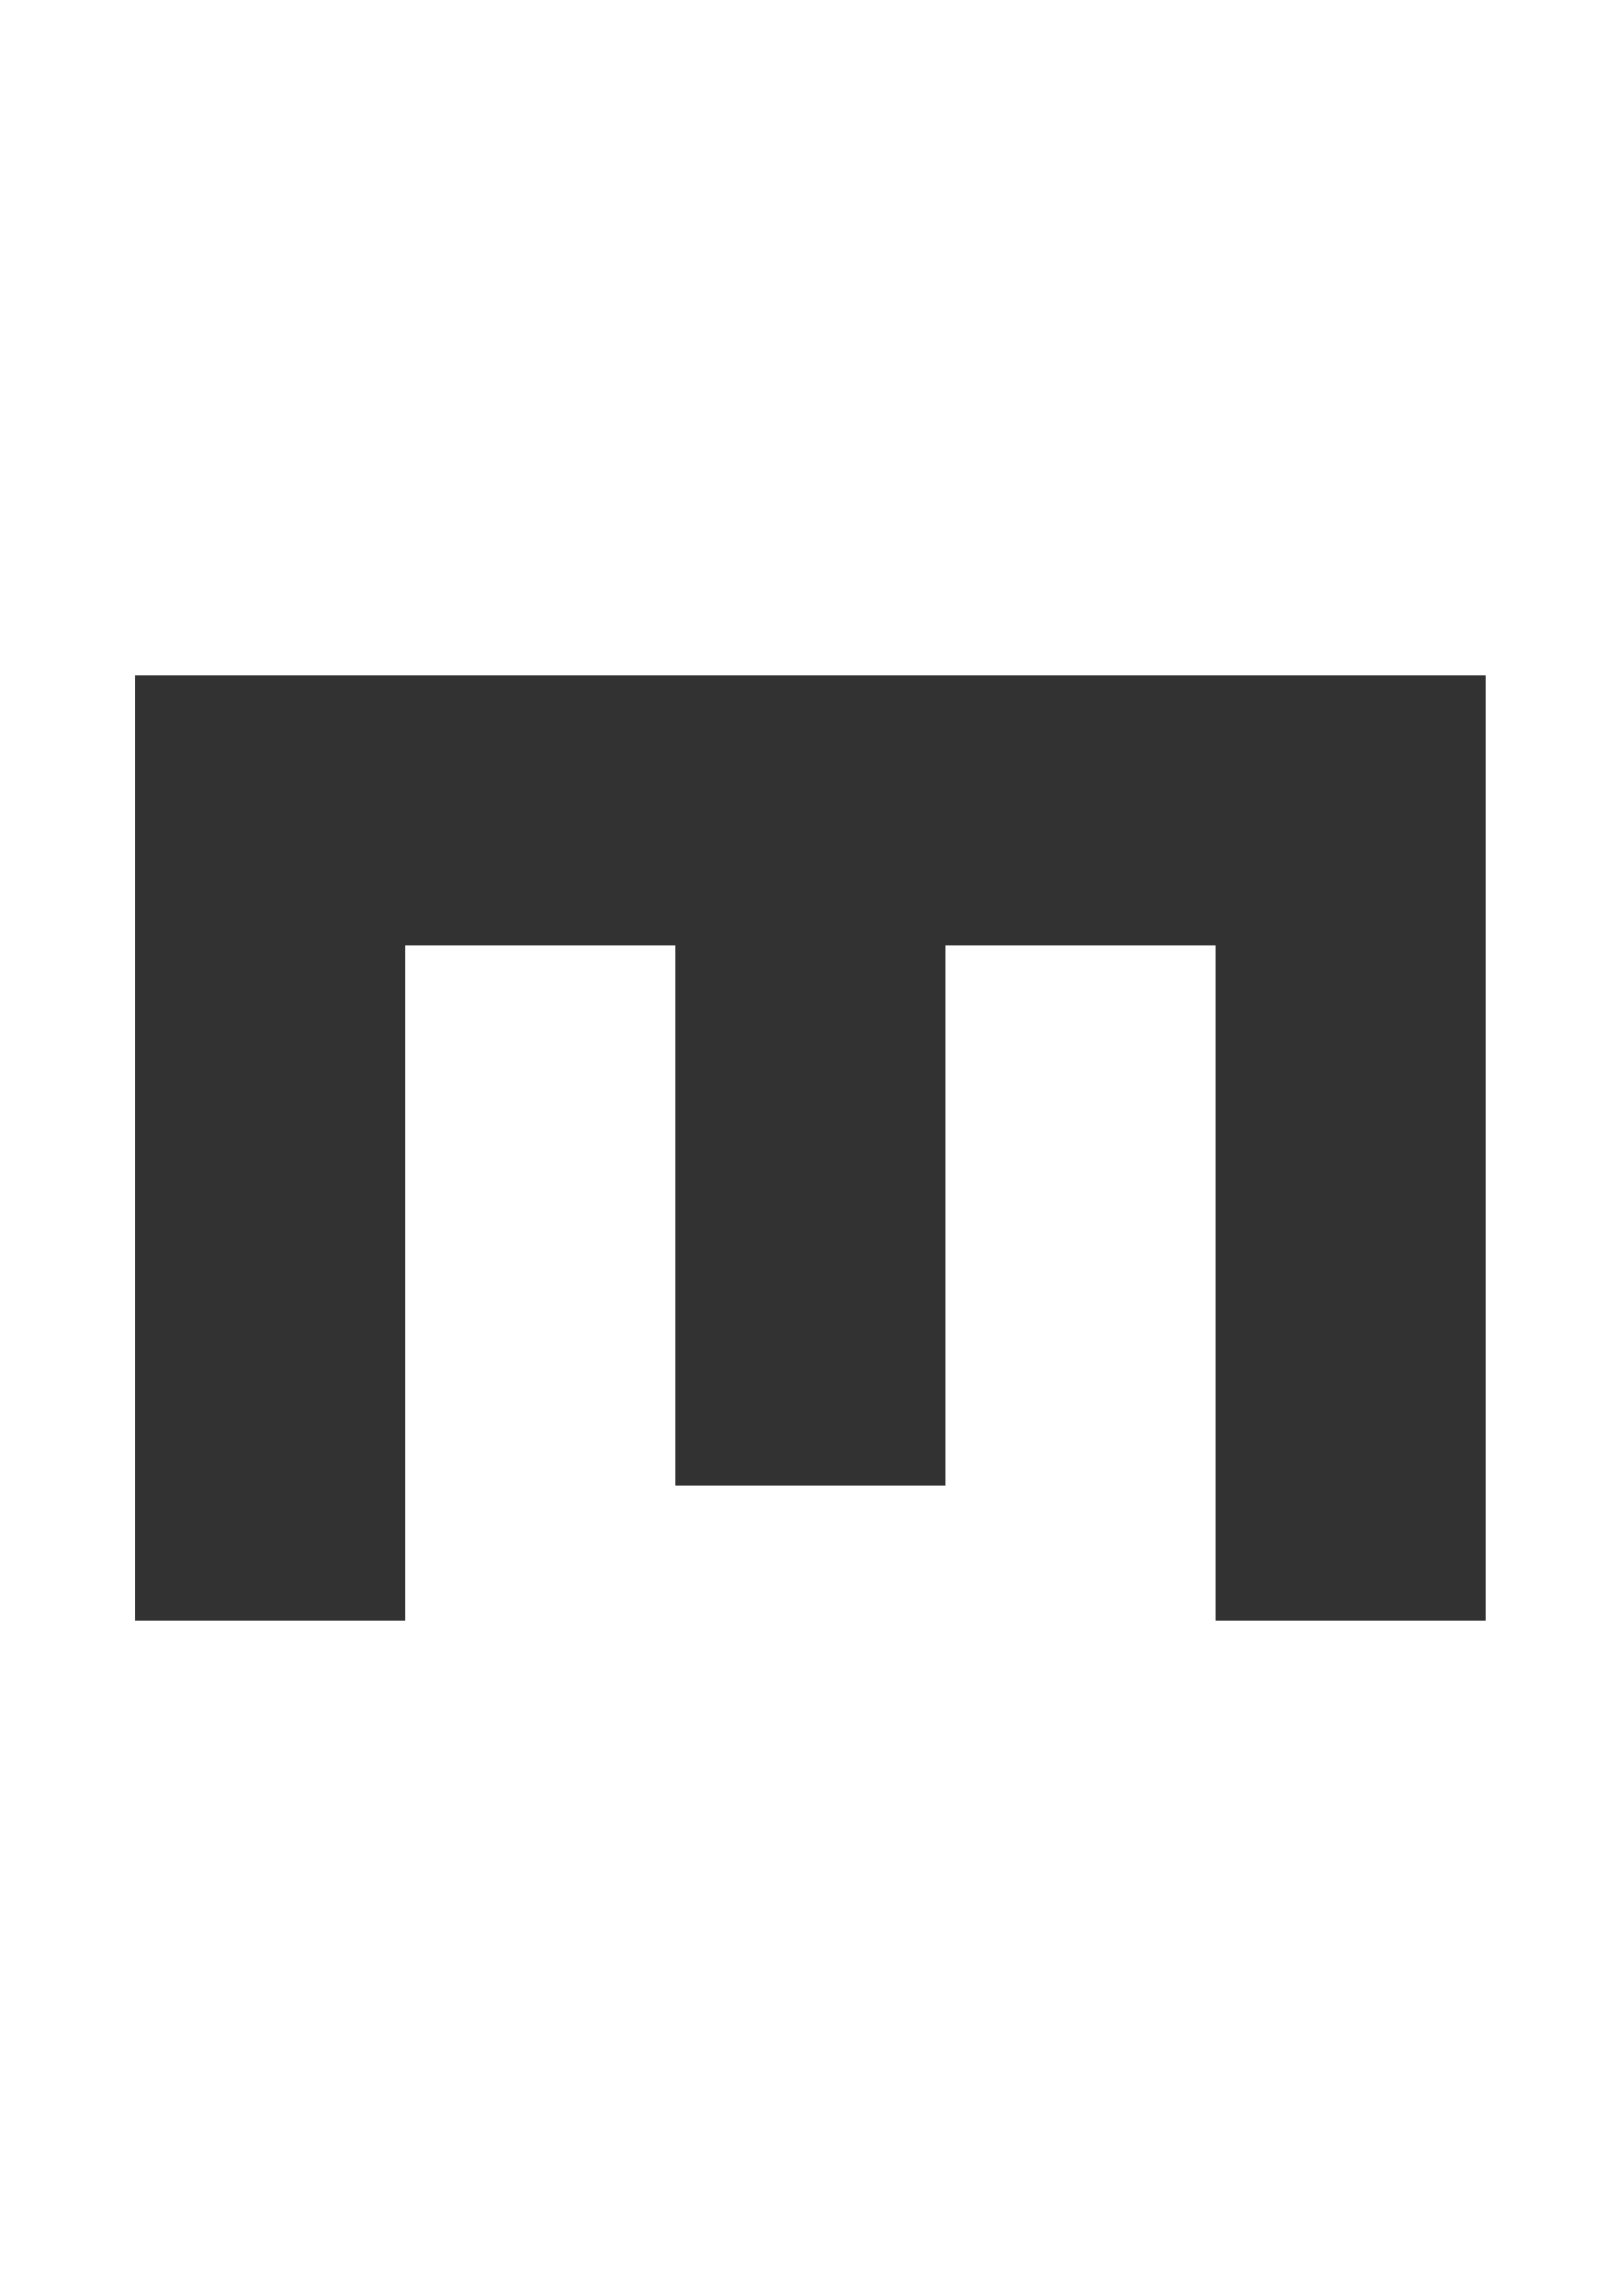
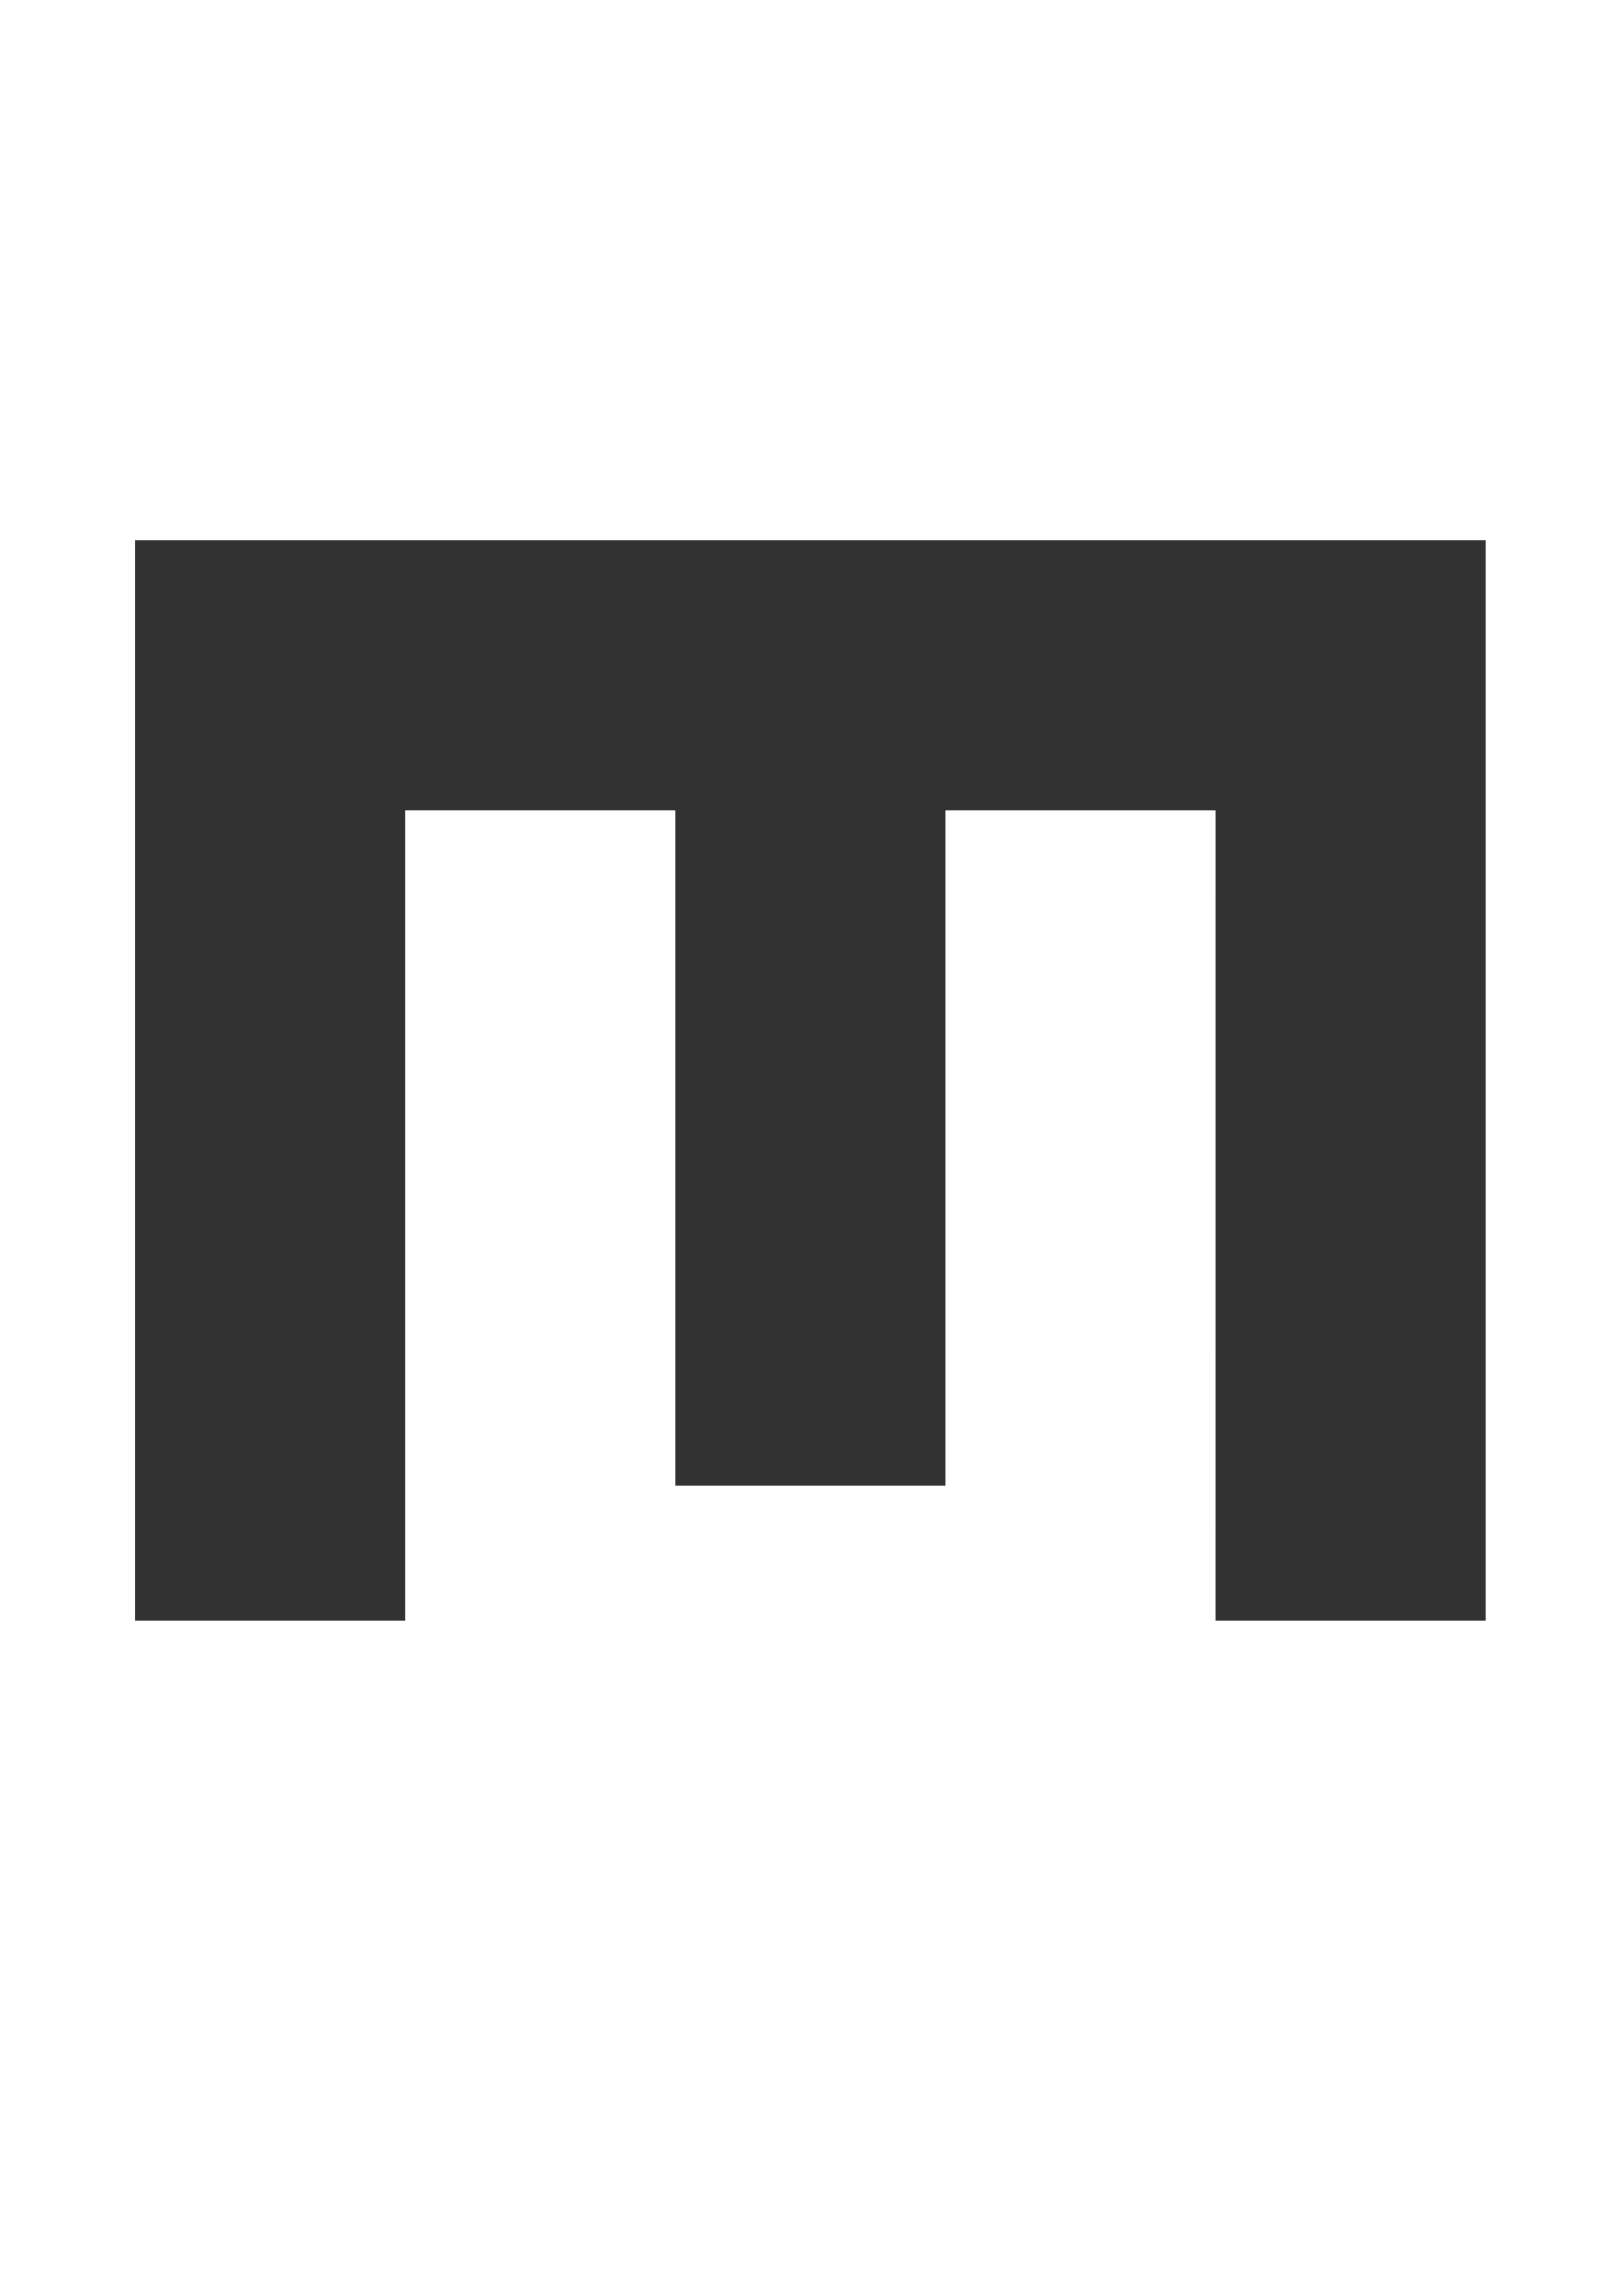
<svg xmlns="http://www.w3.org/2000/svg" width="192" height="272" viewBox="0 0 50.8 71.967" version="1.1" id="svg1">
  <defs id="defs1" />
  <g id="layer1">
-     <path id="path18" style="fill-opacity:0.804;stroke-width:0.784" d="m 4.233,21.167 c 0,9.878 0,19.756 0,29.633 2.822,0 5.644,0 8.467,0 0,-7.056 0,-14.111 0,-21.167 2.822,0 5.644,0 8.467,0 0,5.644 0,11.289 0,16.933 2.822,0 5.644,0 8.467,0 0,-5.644 0,-11.289 0,-16.933 2.822,0 5.644,0 8.467,0 0,7.056 0,14.111 0,21.167 2.822,0 5.644,0 8.467,0 0,-9.878 0,-19.756 0,-29.633 -14.111,0 -28.222,0 -42.333,0 z" />
+     <path id="path18" style="fill-opacity:0.804;stroke-width:0.784" d="M 4.233,16.933 4.233,50.8 H 12.7 l 7e-6,-25.4 h 8.467 l -7e-6,21.167 h 8.467 l 7e-6,-21.167 h 8.467 L 38.1,50.8 h 8.467 l 7e-6,-33.867 z" />
  </g>
</svg>
